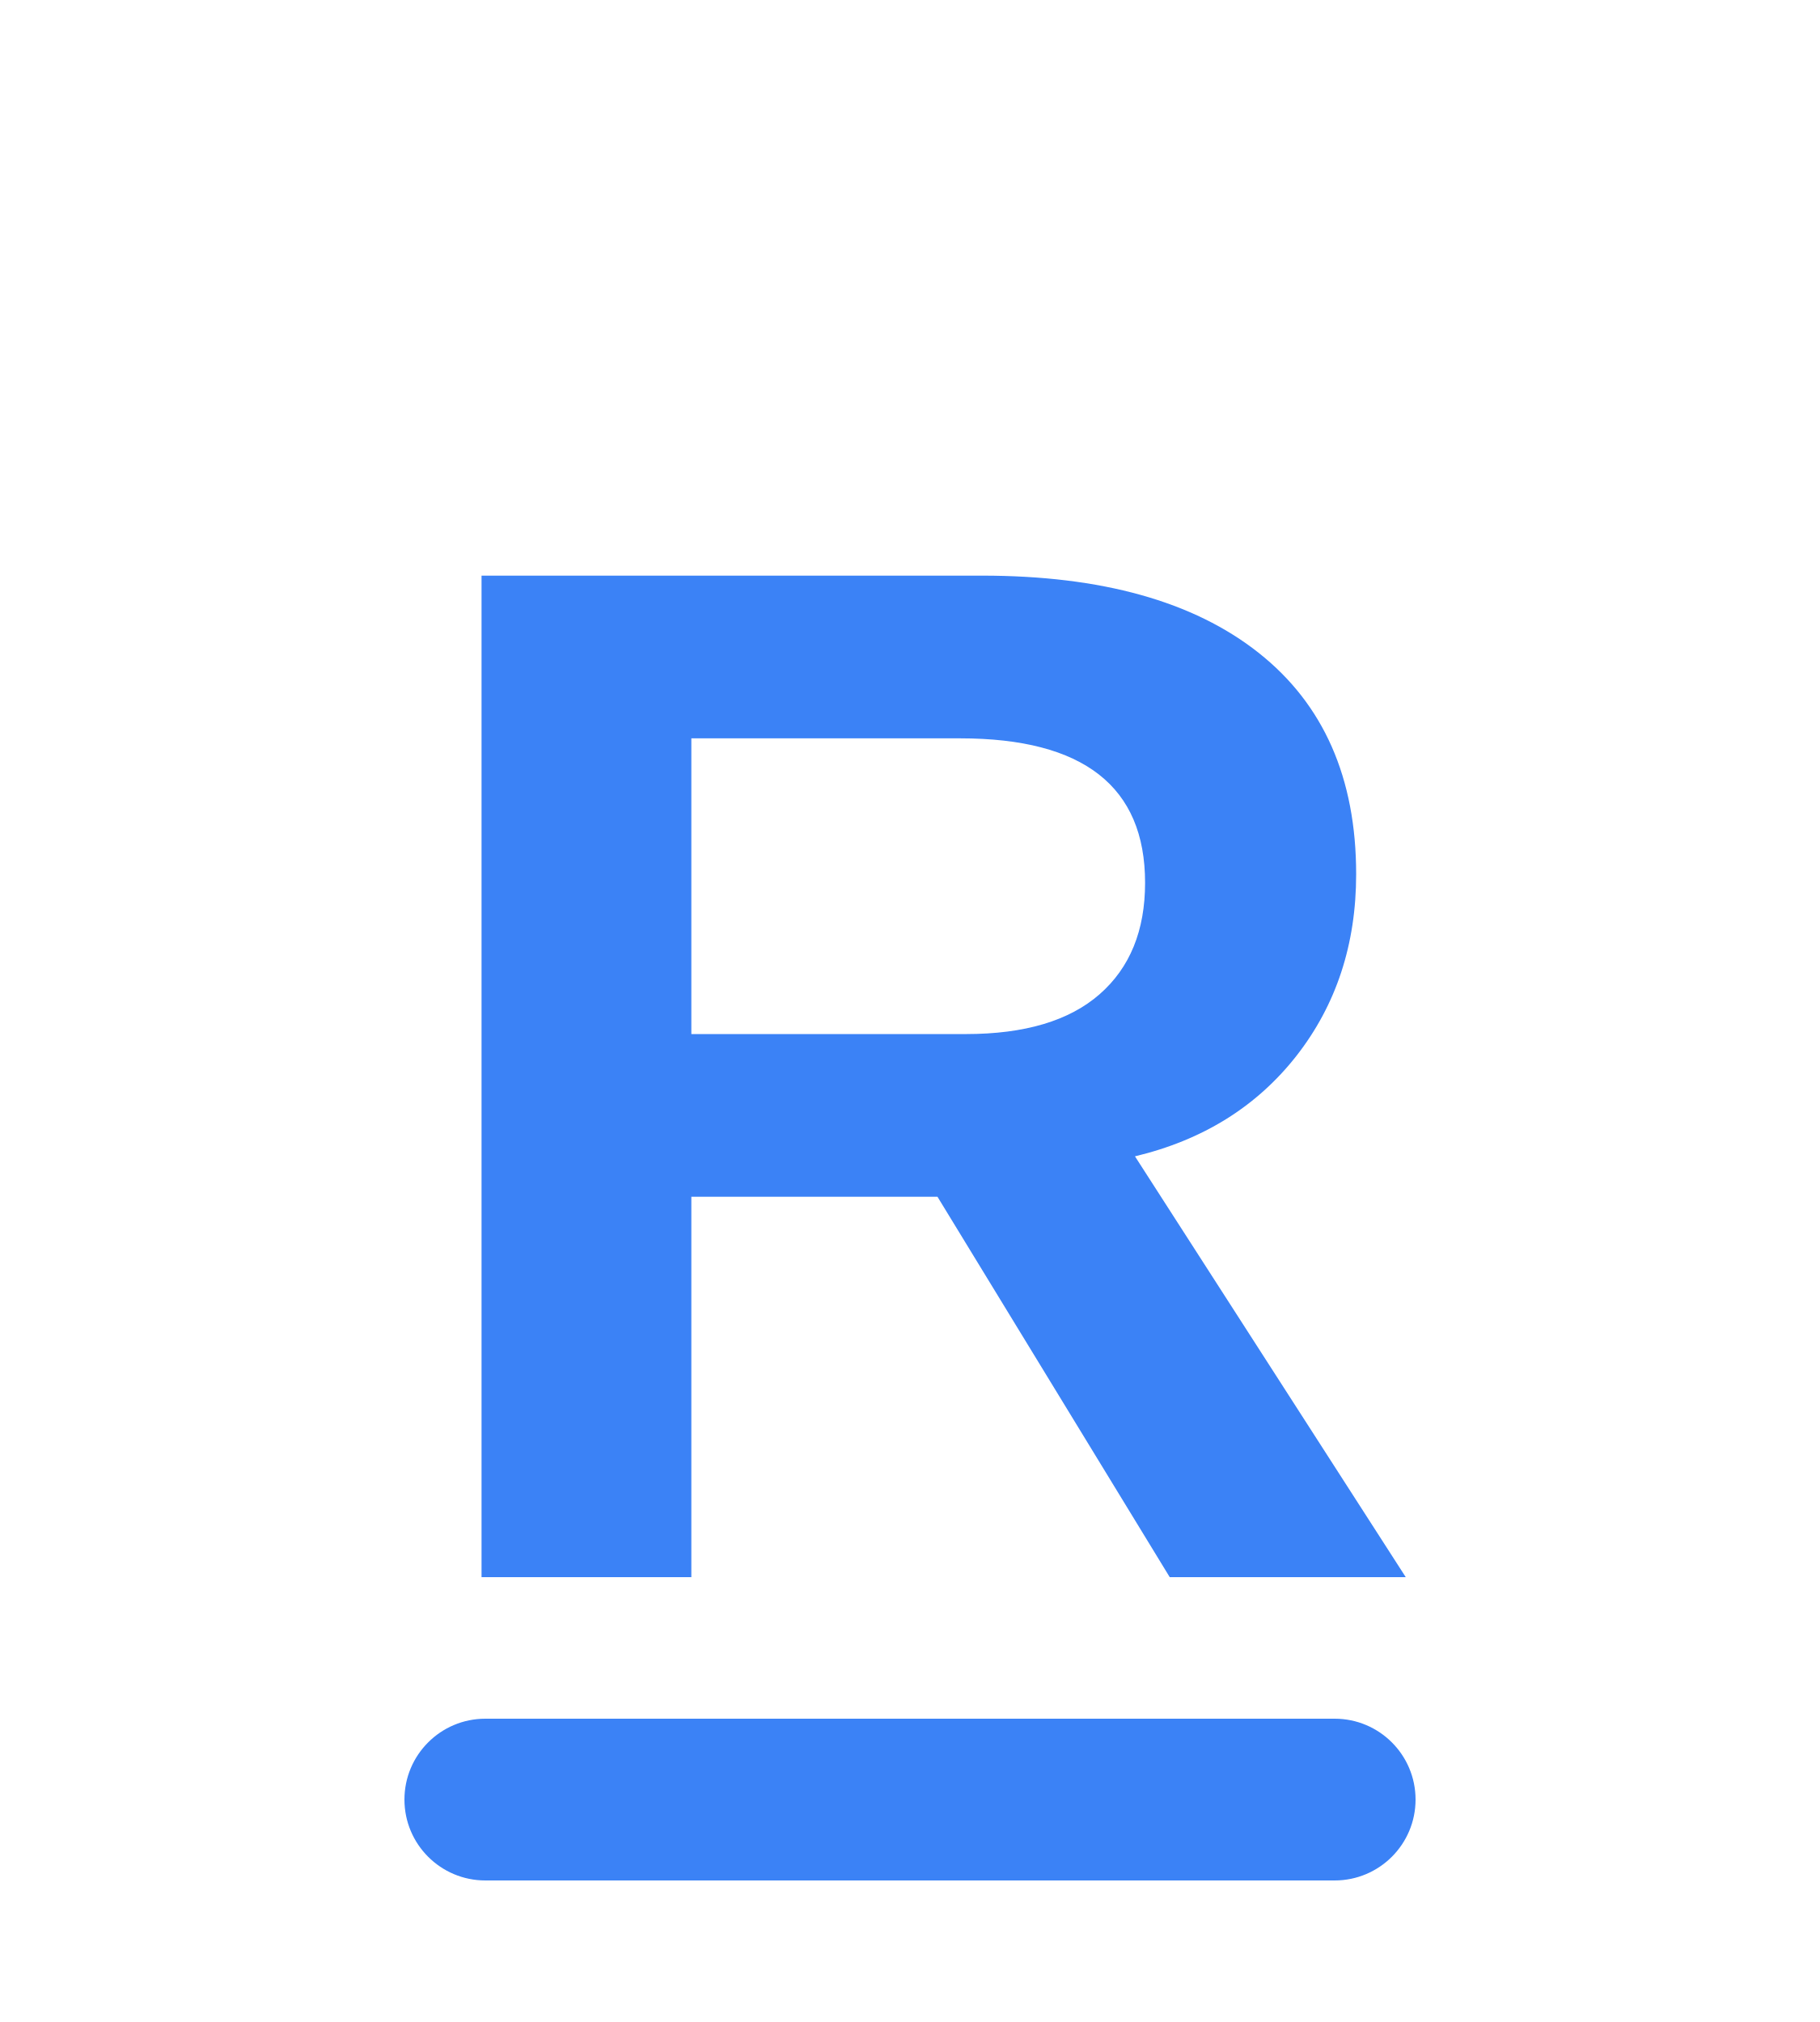
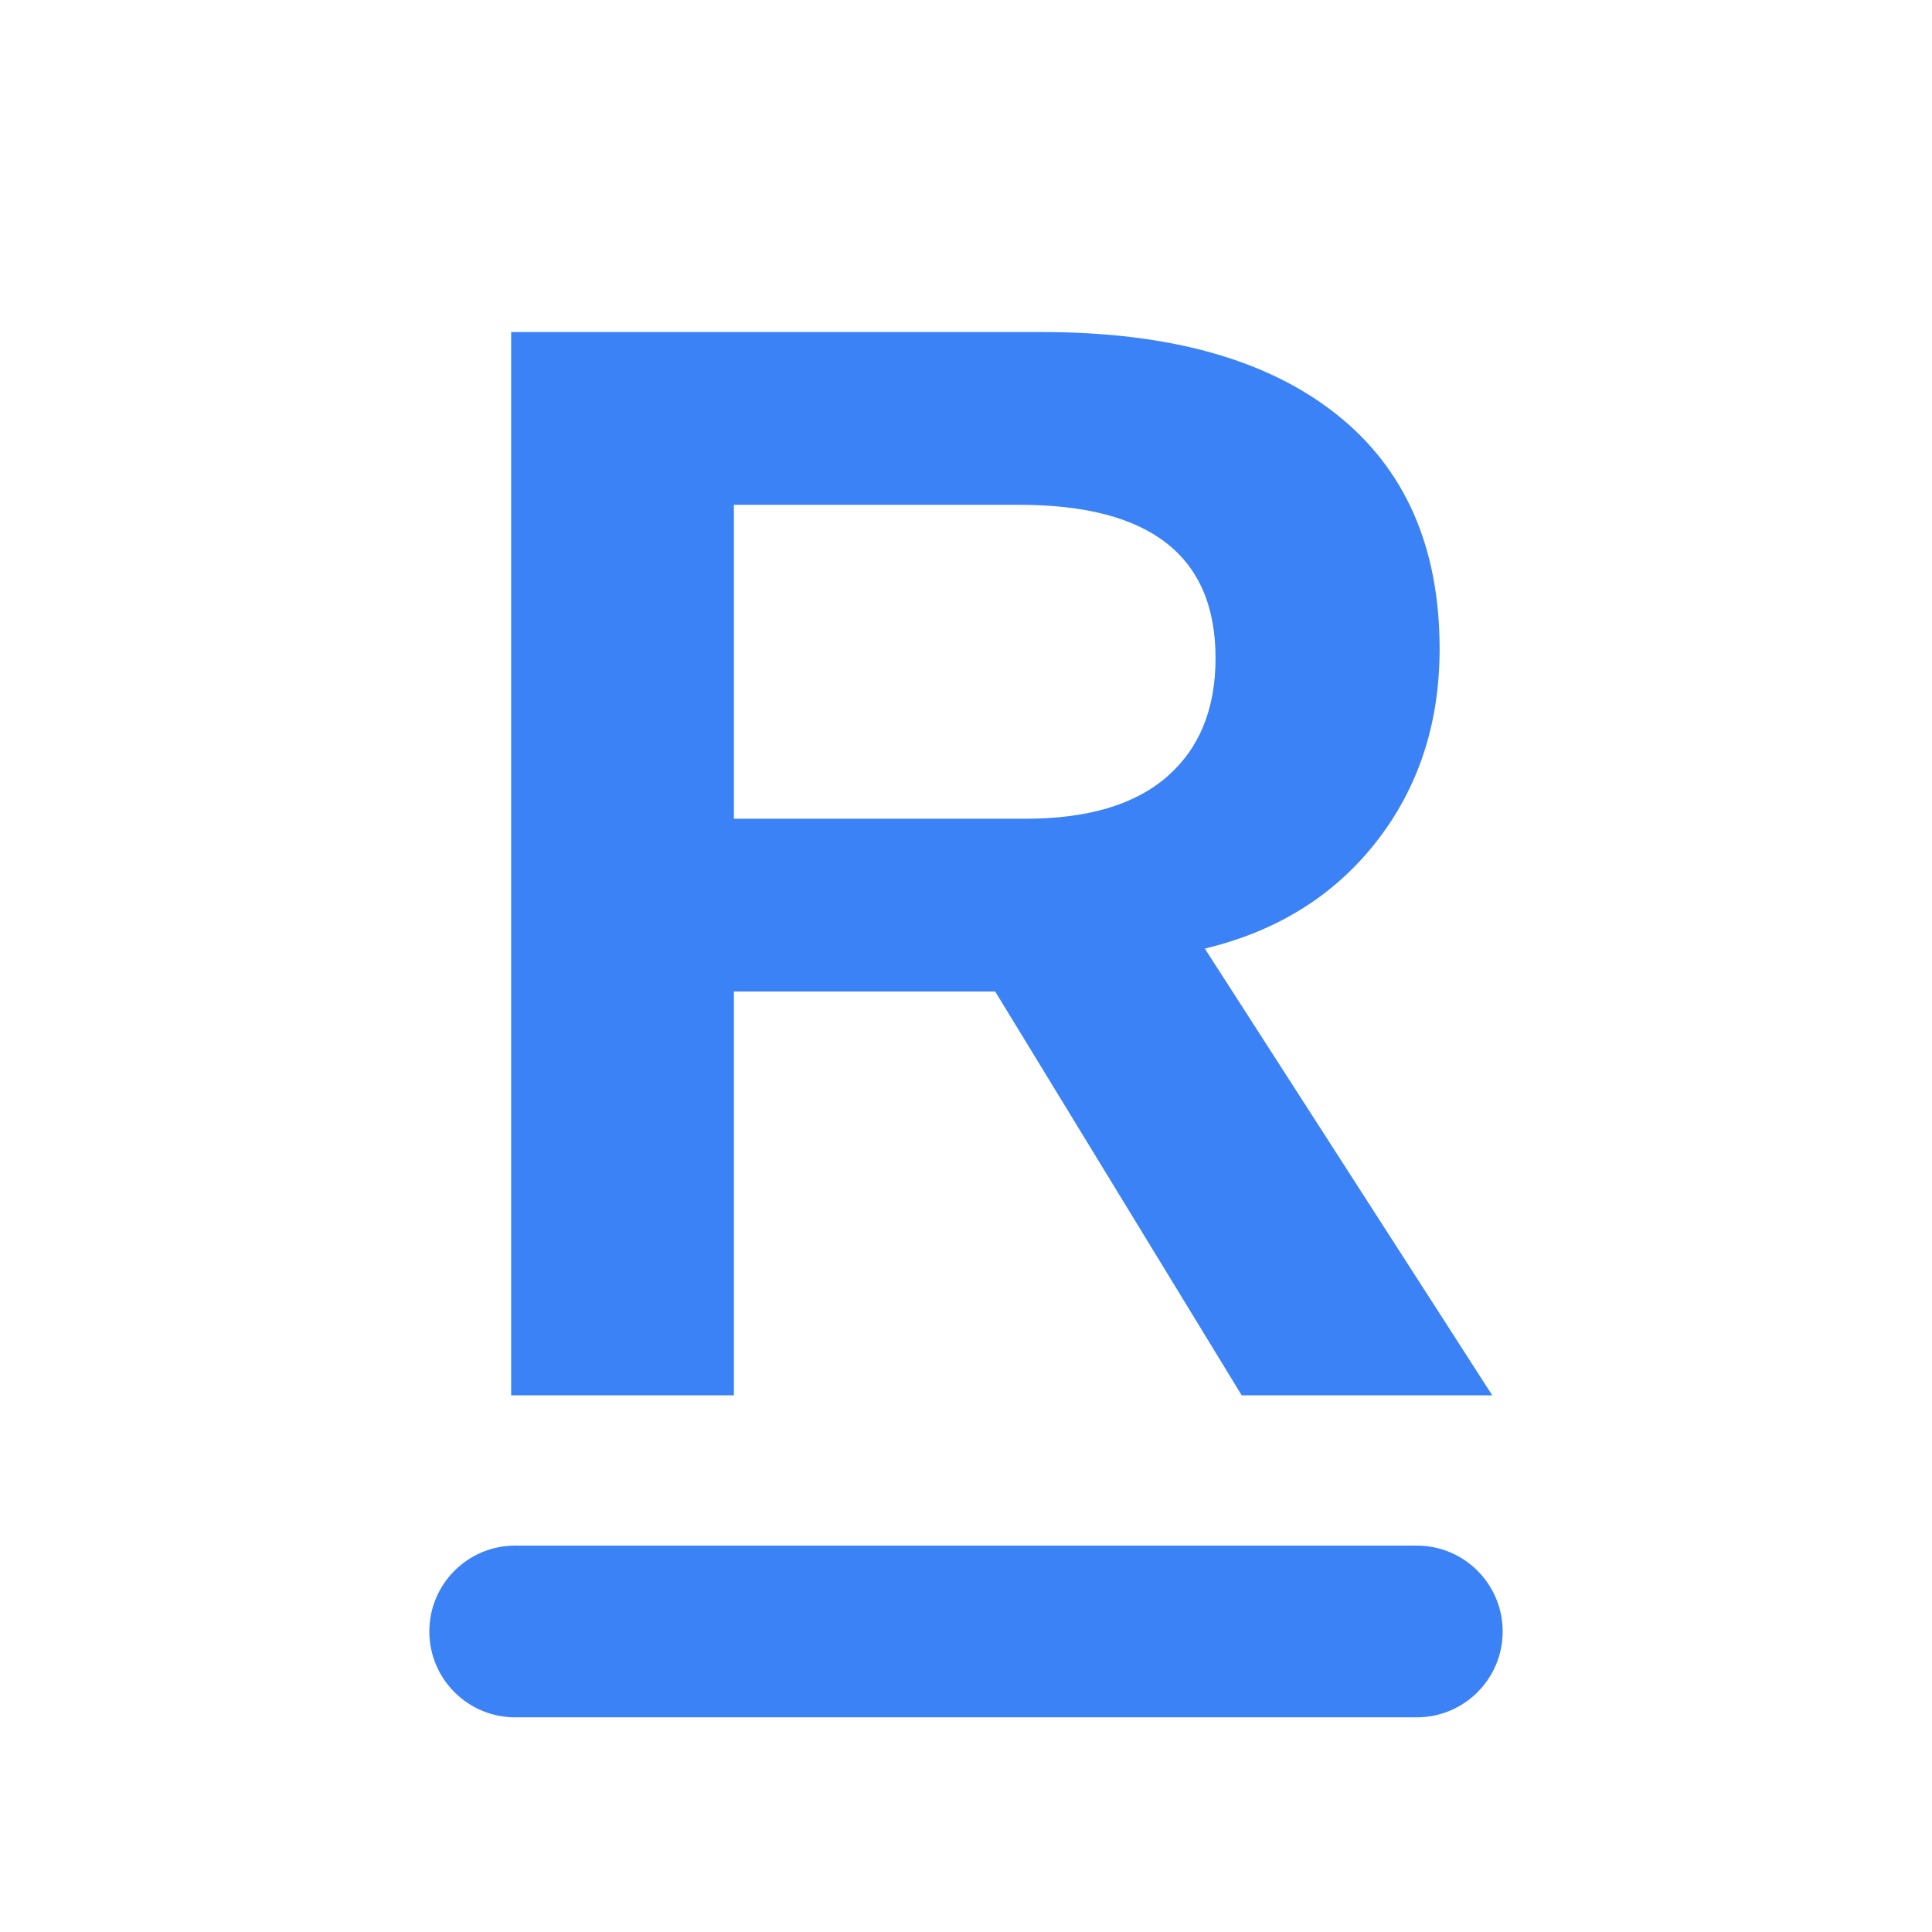
- <svg xmlns="http://www.w3.org/2000/svg" width="90" height="100" viewBox="0 0 90 100">
-   <text x="45" y="78" font-family="Arial, sans-serif" font-size="72" font-weight="900" text-anchor="middle" fill="#3b82f6">R</text>
-   <rect x="20" y="85" width="50" height="8" rx="4" fill="#3b82f6" />
+ <svg xmlns="http://www.w3.org/2000/svg" width="90" height="90" viewBox="0 0 90 90">
+   <text x="45" y="65" font-family="Arial, sans-serif" font-size="72" font-weight="900" text-anchor="middle" fill="#3b82f6">R</text>
+   <rect x="20" y="72" width="50" height="8" rx="4" fill="#3b82f6" />
</svg>
